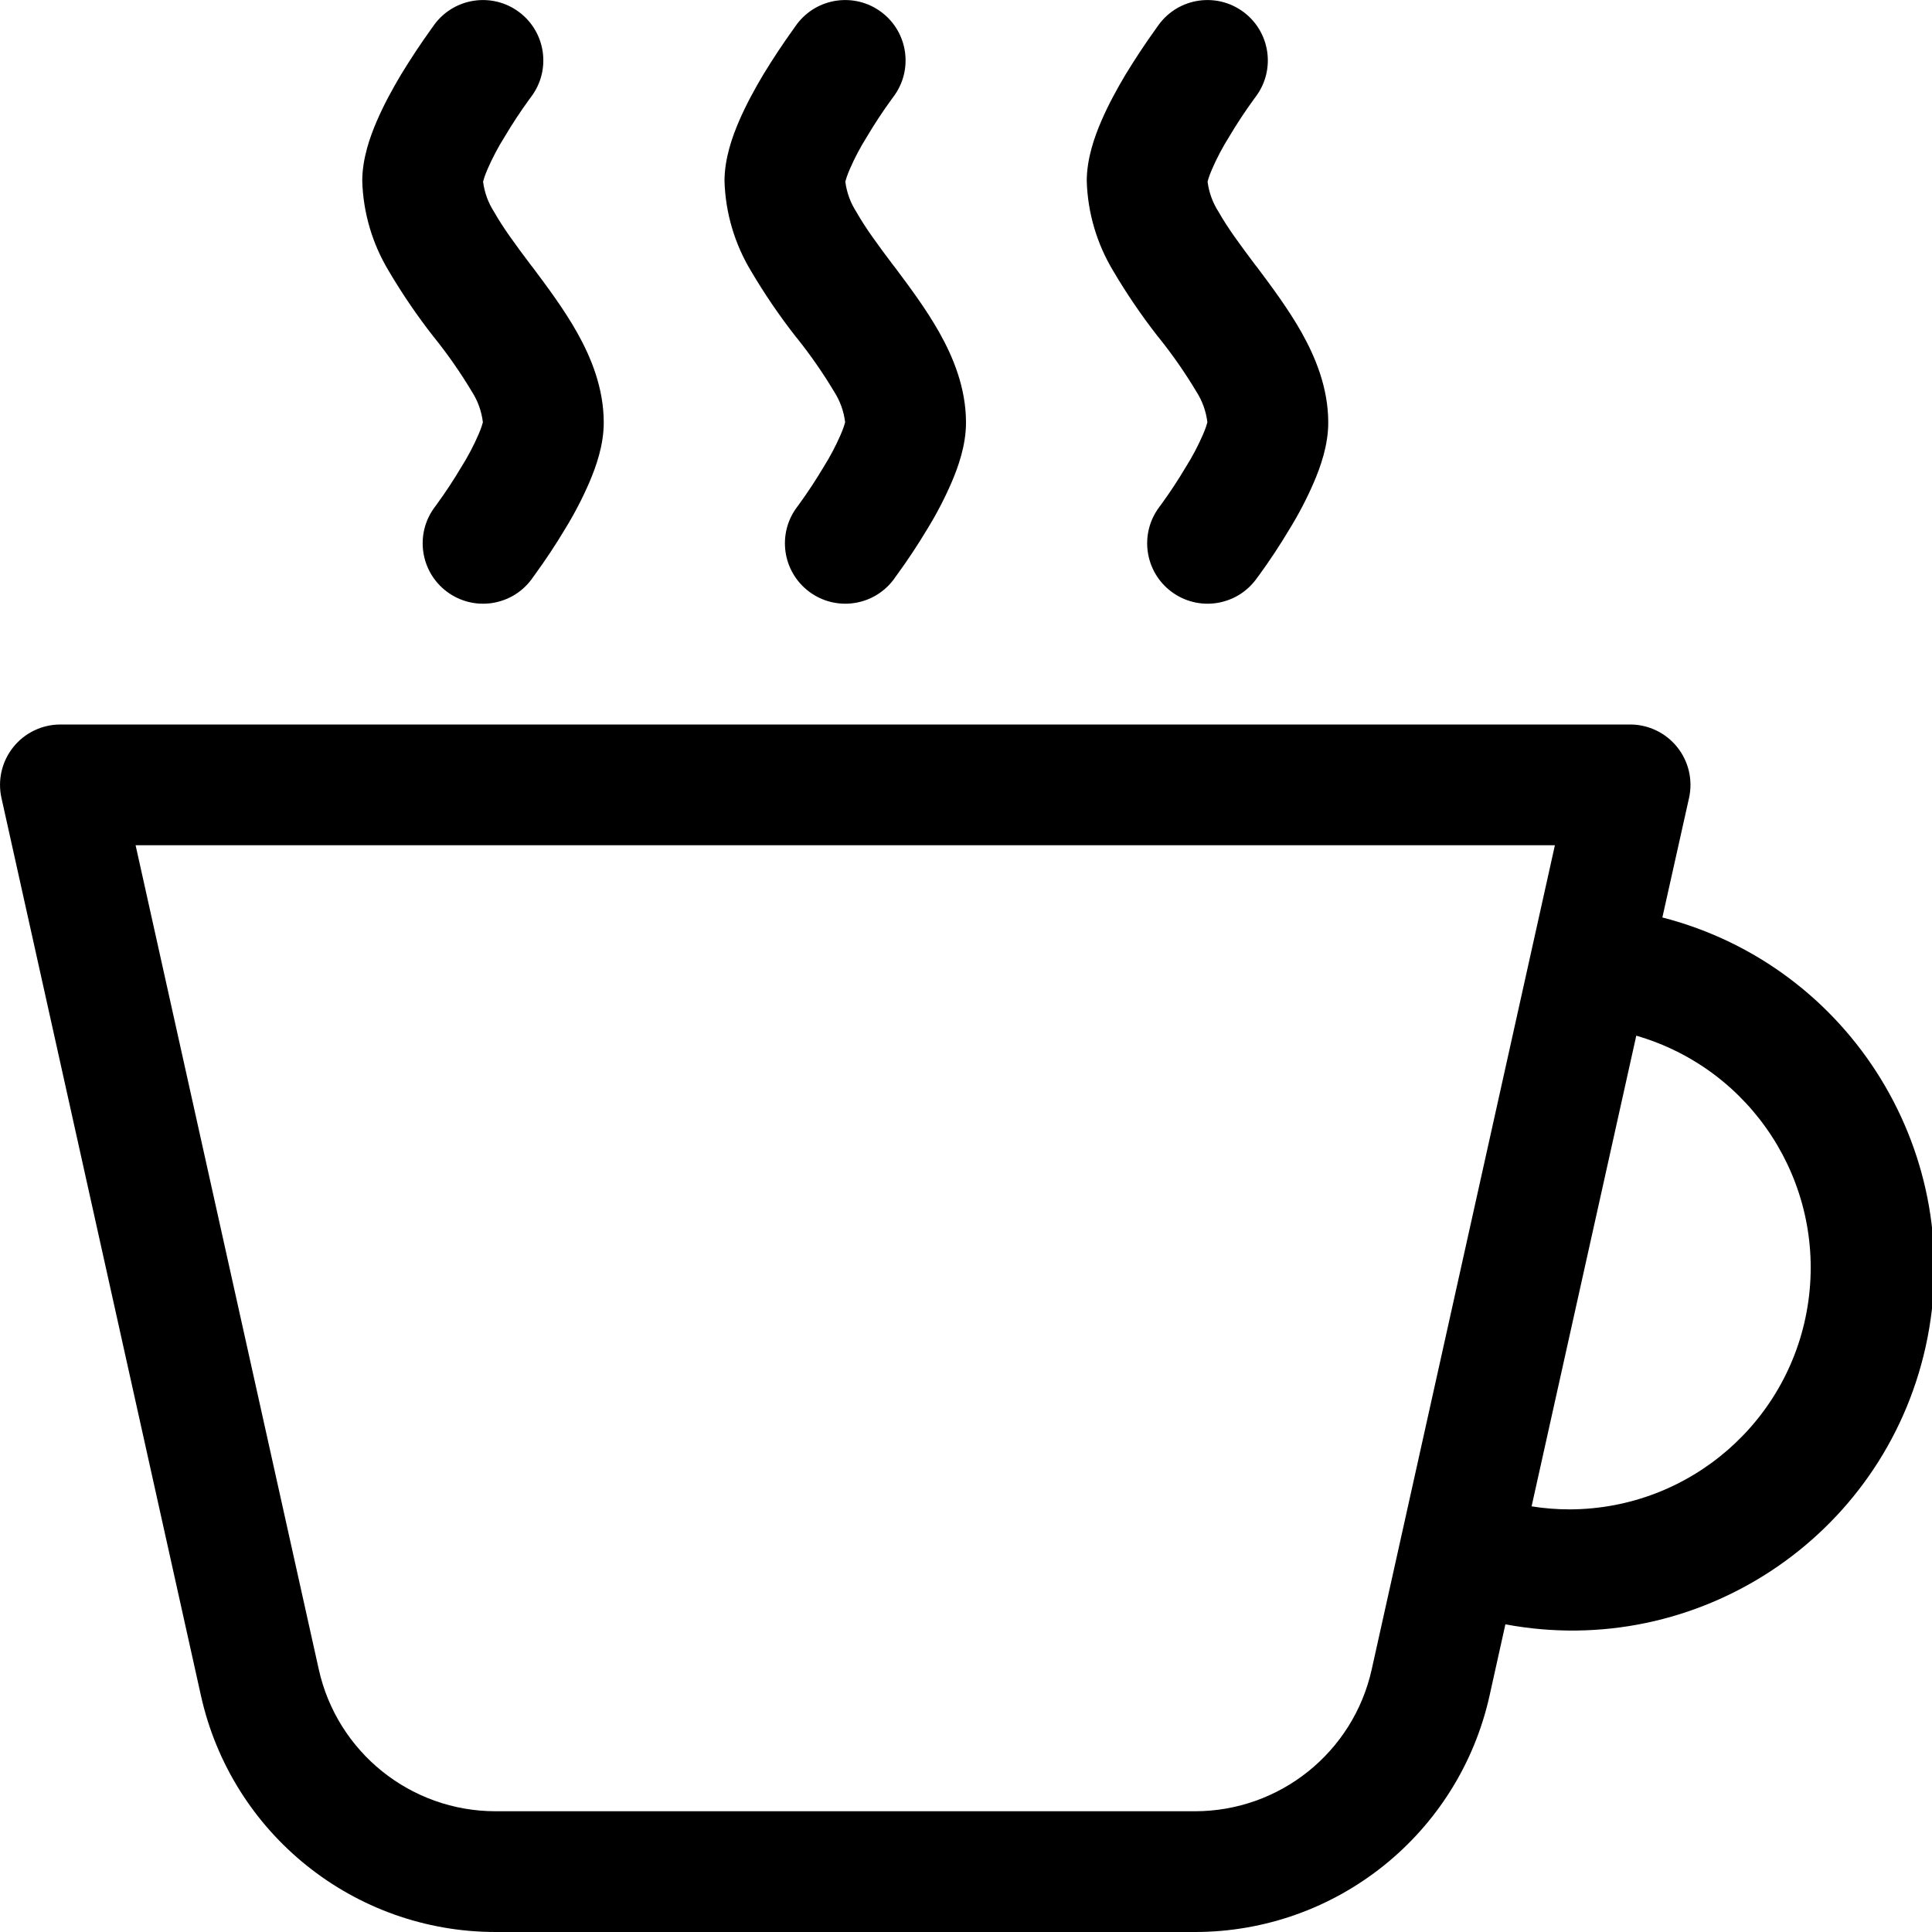
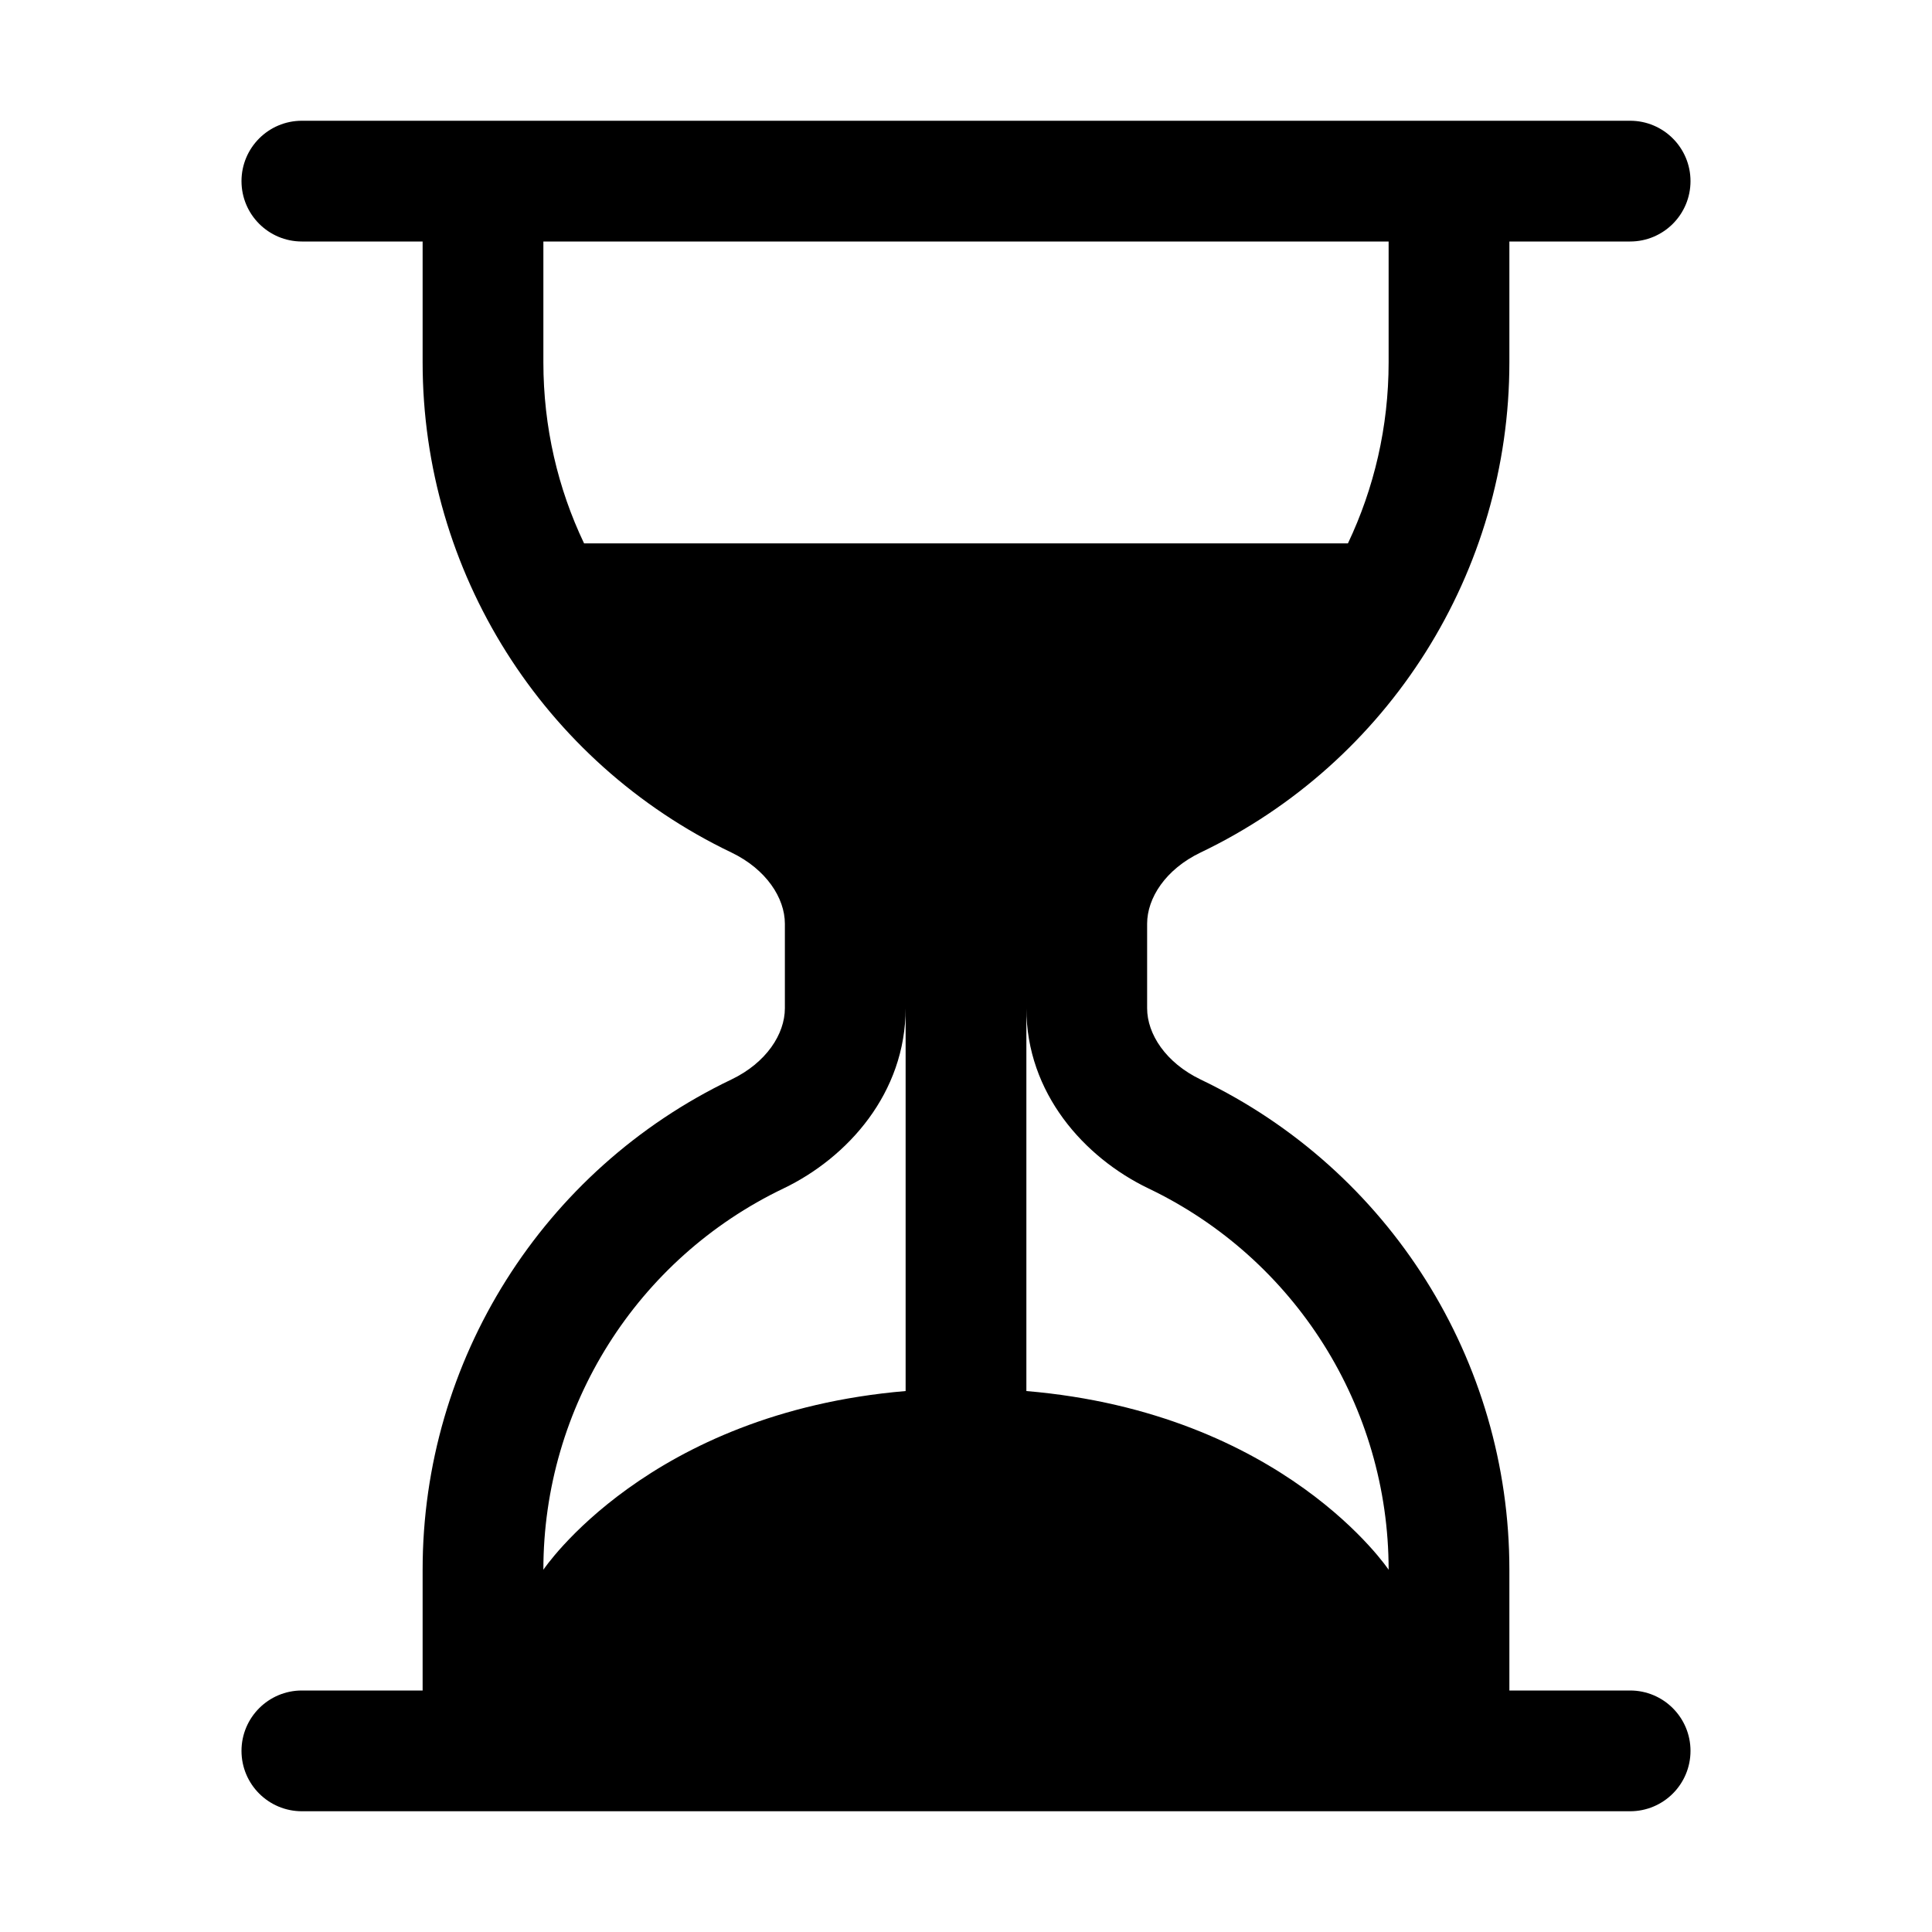
- <svg xmlns="http://www.w3.org/2000/svg" width="16" height="16" fill="currentColor" class="bi bi-cup-hot" viewBox="0 0 16 16">
-   <path fill-rule="evenodd" d="M.5 6a.5.5 0 0 0-.488.608l1.652 7.434A2.5 2.5 0 0 0 4.104 16h5.792a2.5 2.5 0 0 0 2.44-1.958l.131-.59a3 3 0 0 0 1.3-5.854l.221-.99A.5.5 0 0 0 13.5 6zM13 12.5a2 2 0 0 1-.316-.025l.867-3.898A2.001 2.001 0 0 1 13 12.5M2.64 13.825 1.123 7h11.754l-1.517 6.825A1.5 1.5 0 0 1 9.896 15H4.104a1.5 1.5 0 0 1-1.464-1.175" />
-   <path d="m4.4.8-.003.004-.014.019a4 4 0 0 0-.204.31 2 2 0 0 0-.141.267c-.026.06-.034.092-.037.103v.004a.6.6 0 0 0 .091.248c.075.133.178.272.308.445l.01.012c.118.158.26.347.37.543.112.2.22.455.22.745 0 .188-.065.368-.119.494a3 3 0 0 1-.202.388 5 5 0 0 1-.253.382l-.018.025-.005.008-.002.002A.5.5 0 0 1 3.6 4.2l.003-.004.014-.019a4 4 0 0 0 .204-.31 2 2 0 0 0 .141-.267c.026-.06.034-.092.037-.103a.6.6 0 0 0-.09-.252A4 4 0 0 0 3.6 2.8l-.01-.012a5 5 0 0 1-.37-.543A1.53 1.53 0 0 1 3 1.5c0-.188.065-.368.119-.494.059-.138.134-.274.202-.388a6 6 0 0 1 .253-.382l.025-.035A.5.5 0 0 1 4.4.8m3 0-.003.004-.014.019a4 4 0 0 0-.204.31 2 2 0 0 0-.141.267c-.026.06-.034.092-.037.103v.004a.6.6 0 0 0 .091.248c.075.133.178.272.308.445l.01.012c.118.158.26.347.37.543.112.2.22.455.22.745 0 .188-.065.368-.119.494a3 3 0 0 1-.202.388 5 5 0 0 1-.253.382l-.018.025-.005.008-.002.002A.5.5 0 0 1 6.6 4.2l.003-.004.014-.019a4 4 0 0 0 .204-.31 2 2 0 0 0 .141-.267c.026-.06.034-.092.037-.103a.6.6 0 0 0-.09-.252A4 4 0 0 0 6.6 2.8l-.01-.012a5 5 0 0 1-.37-.543A1.53 1.53 0 0 1 6 1.5c0-.188.065-.368.119-.494.059-.138.134-.274.202-.388a6 6 0 0 1 .253-.382l.025-.035A.5.5 0 0 1 7.4.8m3 0-.003.004-.014.019a4 4 0 0 0-.204.31 2 2 0 0 0-.141.267c-.026.06-.034.092-.037.103v.004a.6.6 0 0 0 .091.248c.075.133.178.272.308.445l.01.012c.118.158.26.347.37.543.112.2.22.455.22.745 0 .188-.065.368-.119.494a3 3 0 0 1-.202.388 5 5 0 0 1-.252.382l-.019.025-.005.008-.002.002A.5.5 0 0 1 9.6 4.2l.003-.004.014-.019a4 4 0 0 0 .204-.31 2 2 0 0 0 .141-.267c.026-.06.034-.092.037-.103a.6.6 0 0 0-.09-.252A4 4 0 0 0 9.6 2.8l-.01-.012a5 5 0 0 1-.37-.543A1.53 1.53 0 0 1 9 1.5c0-.188.065-.368.119-.494.059-.138.134-.274.202-.388a6 6 0 0 1 .253-.382l.025-.035A.5.5 0 0 1 10.4.8" />
+ <svg xmlns="http://www.w3.org/2000/svg" width="16" height="16" fill="currentColor" class="bi bi-hourglass-split" viewBox="0 0 16 16">
+   <path d="M2.5 15a.5.5 0 1 1 0-1h1v-1a4.5 4.5 0 0 1 2.557-4.06c.29-.139.443-.377.443-.59v-.7c0-.213-.154-.451-.443-.59A4.5 4.5 0 0 1 3.5 3V2h-1a.5.5 0 0 1 0-1h11a.5.5 0 0 1 0 1h-1v1a4.5 4.5 0 0 1-2.557 4.06c-.29.139-.443.377-.443.59v.7c0 .213.154.451.443.59A4.5 4.5 0 0 1 12.5 13v1h1a.5.5 0 0 1 0 1zm2-13v1c0 .537.12 1.045.337 1.5h6.326c.216-.455.337-.963.337-1.5V2zm3 6.35c0 .701-.478 1.236-1.011 1.492A3.5 3.5 0 0 0 4.5 13s.866-1.299 3-1.48zm1 0v3.17c2.134.181 3 1.48 3 1.48a3.5 3.5 0 0 0-1.989-3.158C8.978 9.586 8.5 9.052 8.5 8.351z" />
</svg>
